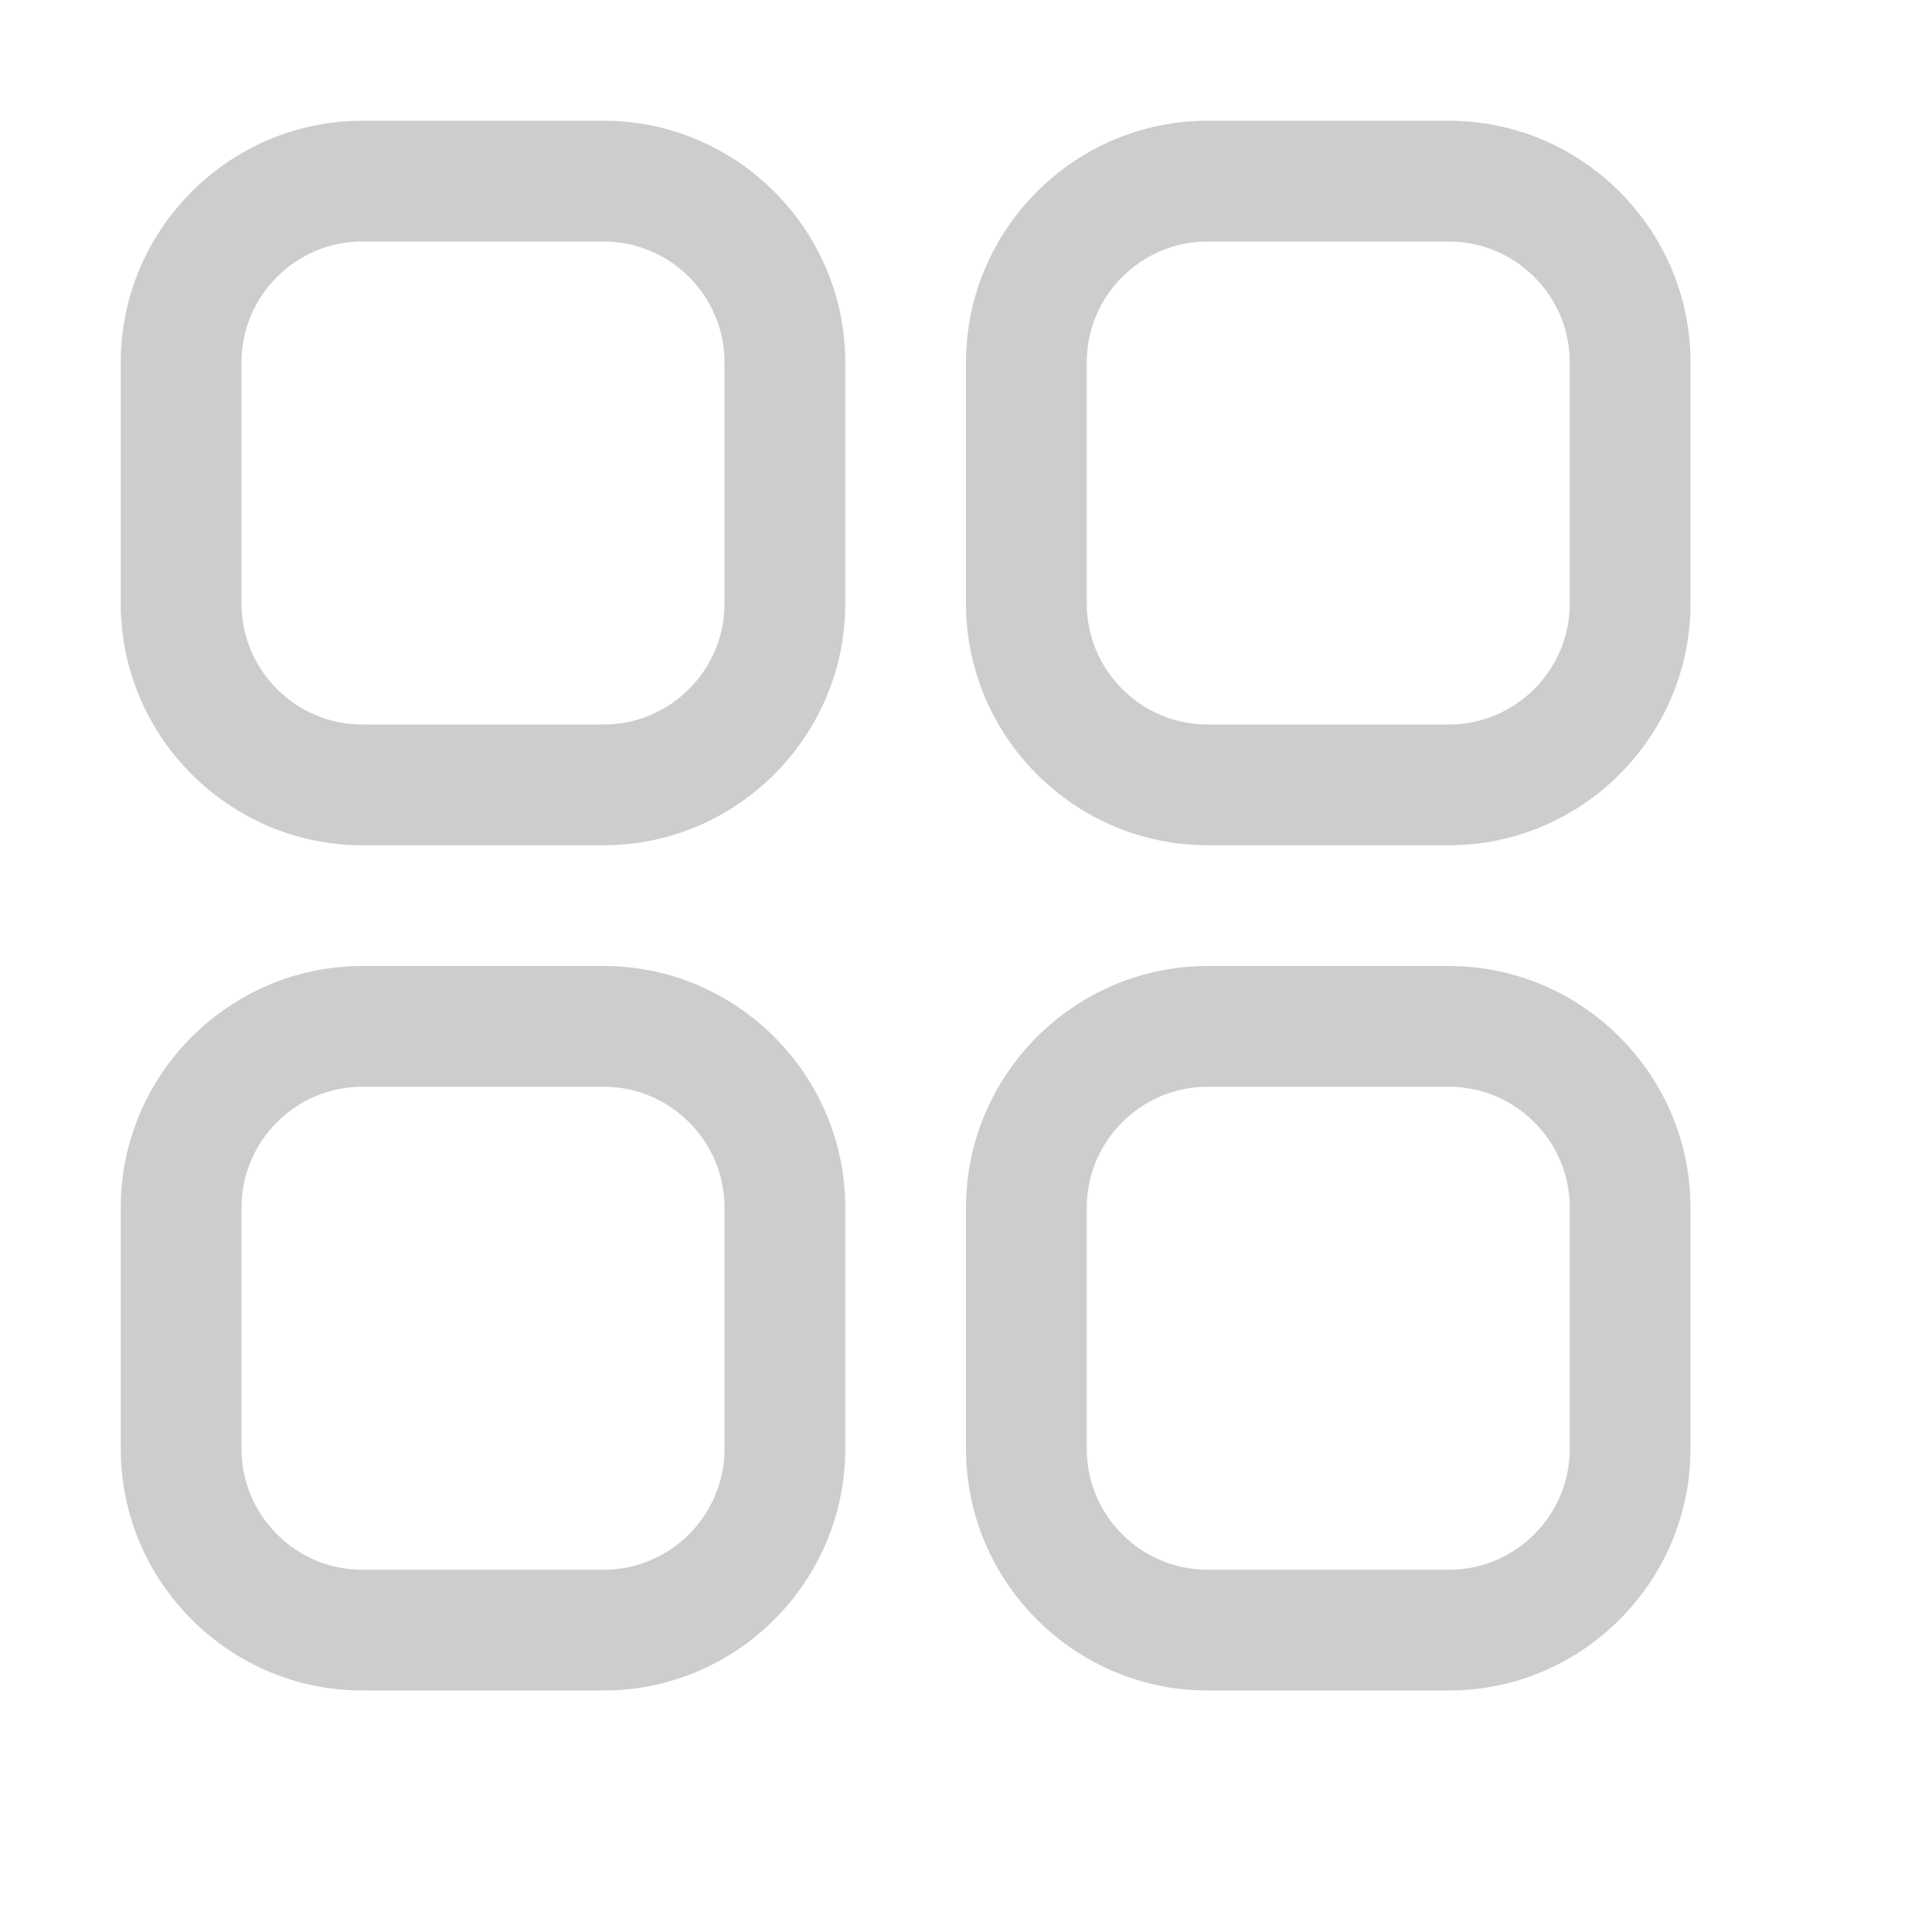
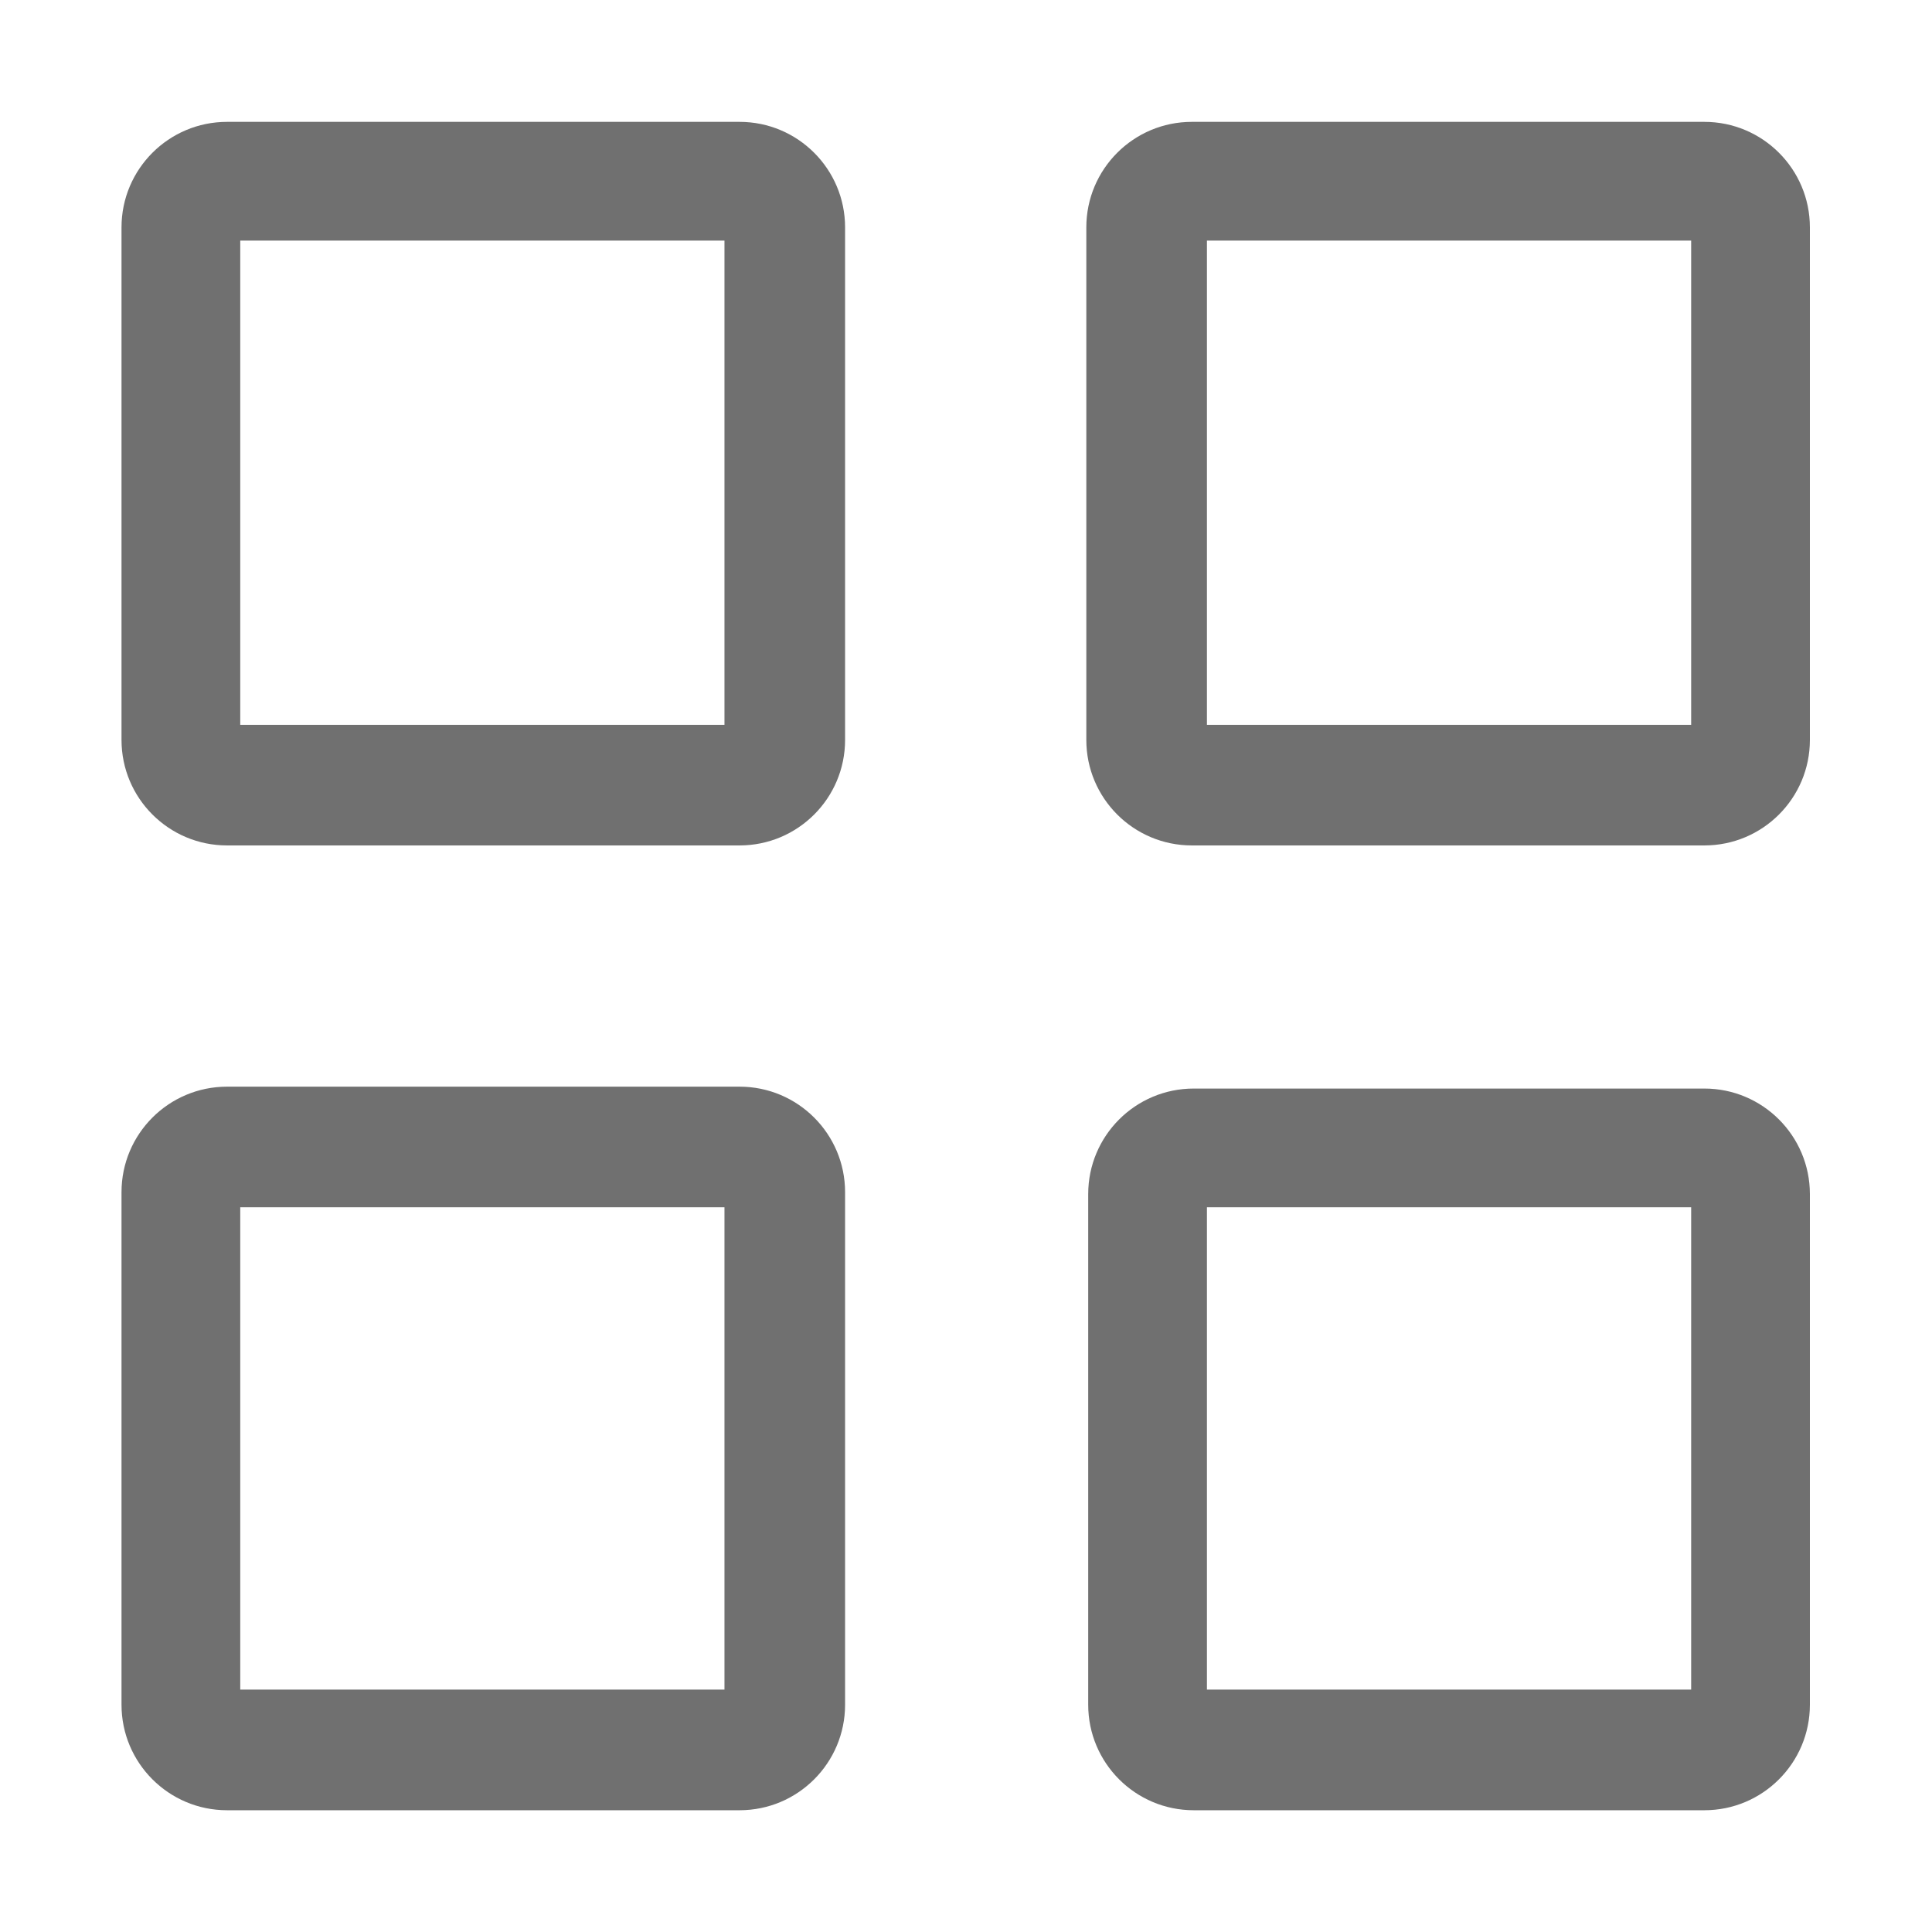
- <svg xmlns="http://www.w3.org/2000/svg" t="1576653553339" class="icon" viewBox="0 0 1024 1024" version="1.1" p-id="14906" width="200" height="200">
+ <svg xmlns="http://www.w3.org/2000/svg" t="1588658084895" class="icon" viewBox="0 0 1024 1024" version="1.1" p-id="2523" width="200" height="200">
  <defs>
    <style type="text/css" />
  </defs>
-   <path d="M320 512 192 512c-70.4 0-128 57.6-128 128l0 128c0 70.4 57.6 128 128 128l128 0c70.4 0 128-57.6 128-128l0-128C448 569.6 390.4 512 320 512zM384 768c0 35.2-28.8 64-64 64L192 832c-35.2 0-64-28.8-64-64l0-128c0-35.2 28.8-64 64-64l128 0c35.2 0 64 28.8 64 64L384 768zM768 64l-128 0C569.6 64 512 121.6 512 192l0 128c0 70.4 57.6 128 128 128l128 0c70.4 0 128-57.6 128-128L896 192C896 121.6 838.4 64 768 64zM832 320c0 35.2-28.8 64-64 64l-128 0C604.8 384 576 355.2 576 320L576 192c0-35.2 28.8-64 64-64l128 0c35.2 0 64 28.8 64 64L832 320zM768 512l-128 0c-70.4 0-128 57.6-128 128l0 128c0 70.4 57.6 128 128 128l128 0c70.4 0 128-57.6 128-128l0-128C896 569.6 838.4 512 768 512zM832 768c0 35.2-28.8 64-64 64l-128 0c-35.2 0-64-28.8-64-64l0-128c0-35.2 28.8-64 64-64l128 0c35.2 0 64 28.8 64 64L832 768zM320 64 192 64C121.6 64 64 121.6 64 192l0 128c0 70.4 57.6 128 128 128l128 0c70.4 0 128-57.6 128-128L448 192C448 121.6 390.4 64 320 64zM384 320c0 35.2-28.8 64-64 64L192 384C156.8 384 128 355.2 128 320L128 192c0-35.2 28.8-64 64-64l128 0c35.2 0 64 28.8 64 64L384 320z" p-id="14907" fill="#cdcdcd" />
+   <path d="M391.982 64.589H120.334c-30.887 0-55.93 25.043-55.93 55.93v271.648c0 30.887 25.042 55.93 55.93 55.93h271.648c30.887 0 55.93-25.042 55.93-55.93V120.519c0-30.887-25.043-55.93-55.93-55.93z m-8 319.578H127.334V127.519h256.648v256.648z m8 191.789H120.334c-30.887 0-55.93 25.044-55.93 55.931v271.647c0 30.887 25.042 55.931 55.93 55.931h271.648c30.887 0 55.93-25.044 55.93-55.931V631.887c0-30.887-25.043-55.931-55.93-55.931z m-8 319.578H127.334V639.887h256.648v255.647zM903.35 64.589H631.701c-30.887 0-55.93 25.043-55.93 55.93v271.648c0 30.887 25.043 55.93 55.93 55.93H903.35c30.887 0 55.93-25.042 55.93-55.93V120.519c-0.001-30.887-25.044-55.93-55.93-55.93z m-7 319.578H639.701V127.519H896.35v256.648z m7 192.789H632.701c-30.887 0-55.93 25.044-55.93 55.931v270.647c0 30.887 25.043 55.931 55.93 55.931H903.35c30.887 0 55.93-25.044 55.93-55.931V632.887c-0.001-30.887-25.044-55.931-55.93-55.931z m-7 318.578H639.701V639.887H896.35v255.647z" p-id="2524" fill="#707070" />
</svg>
